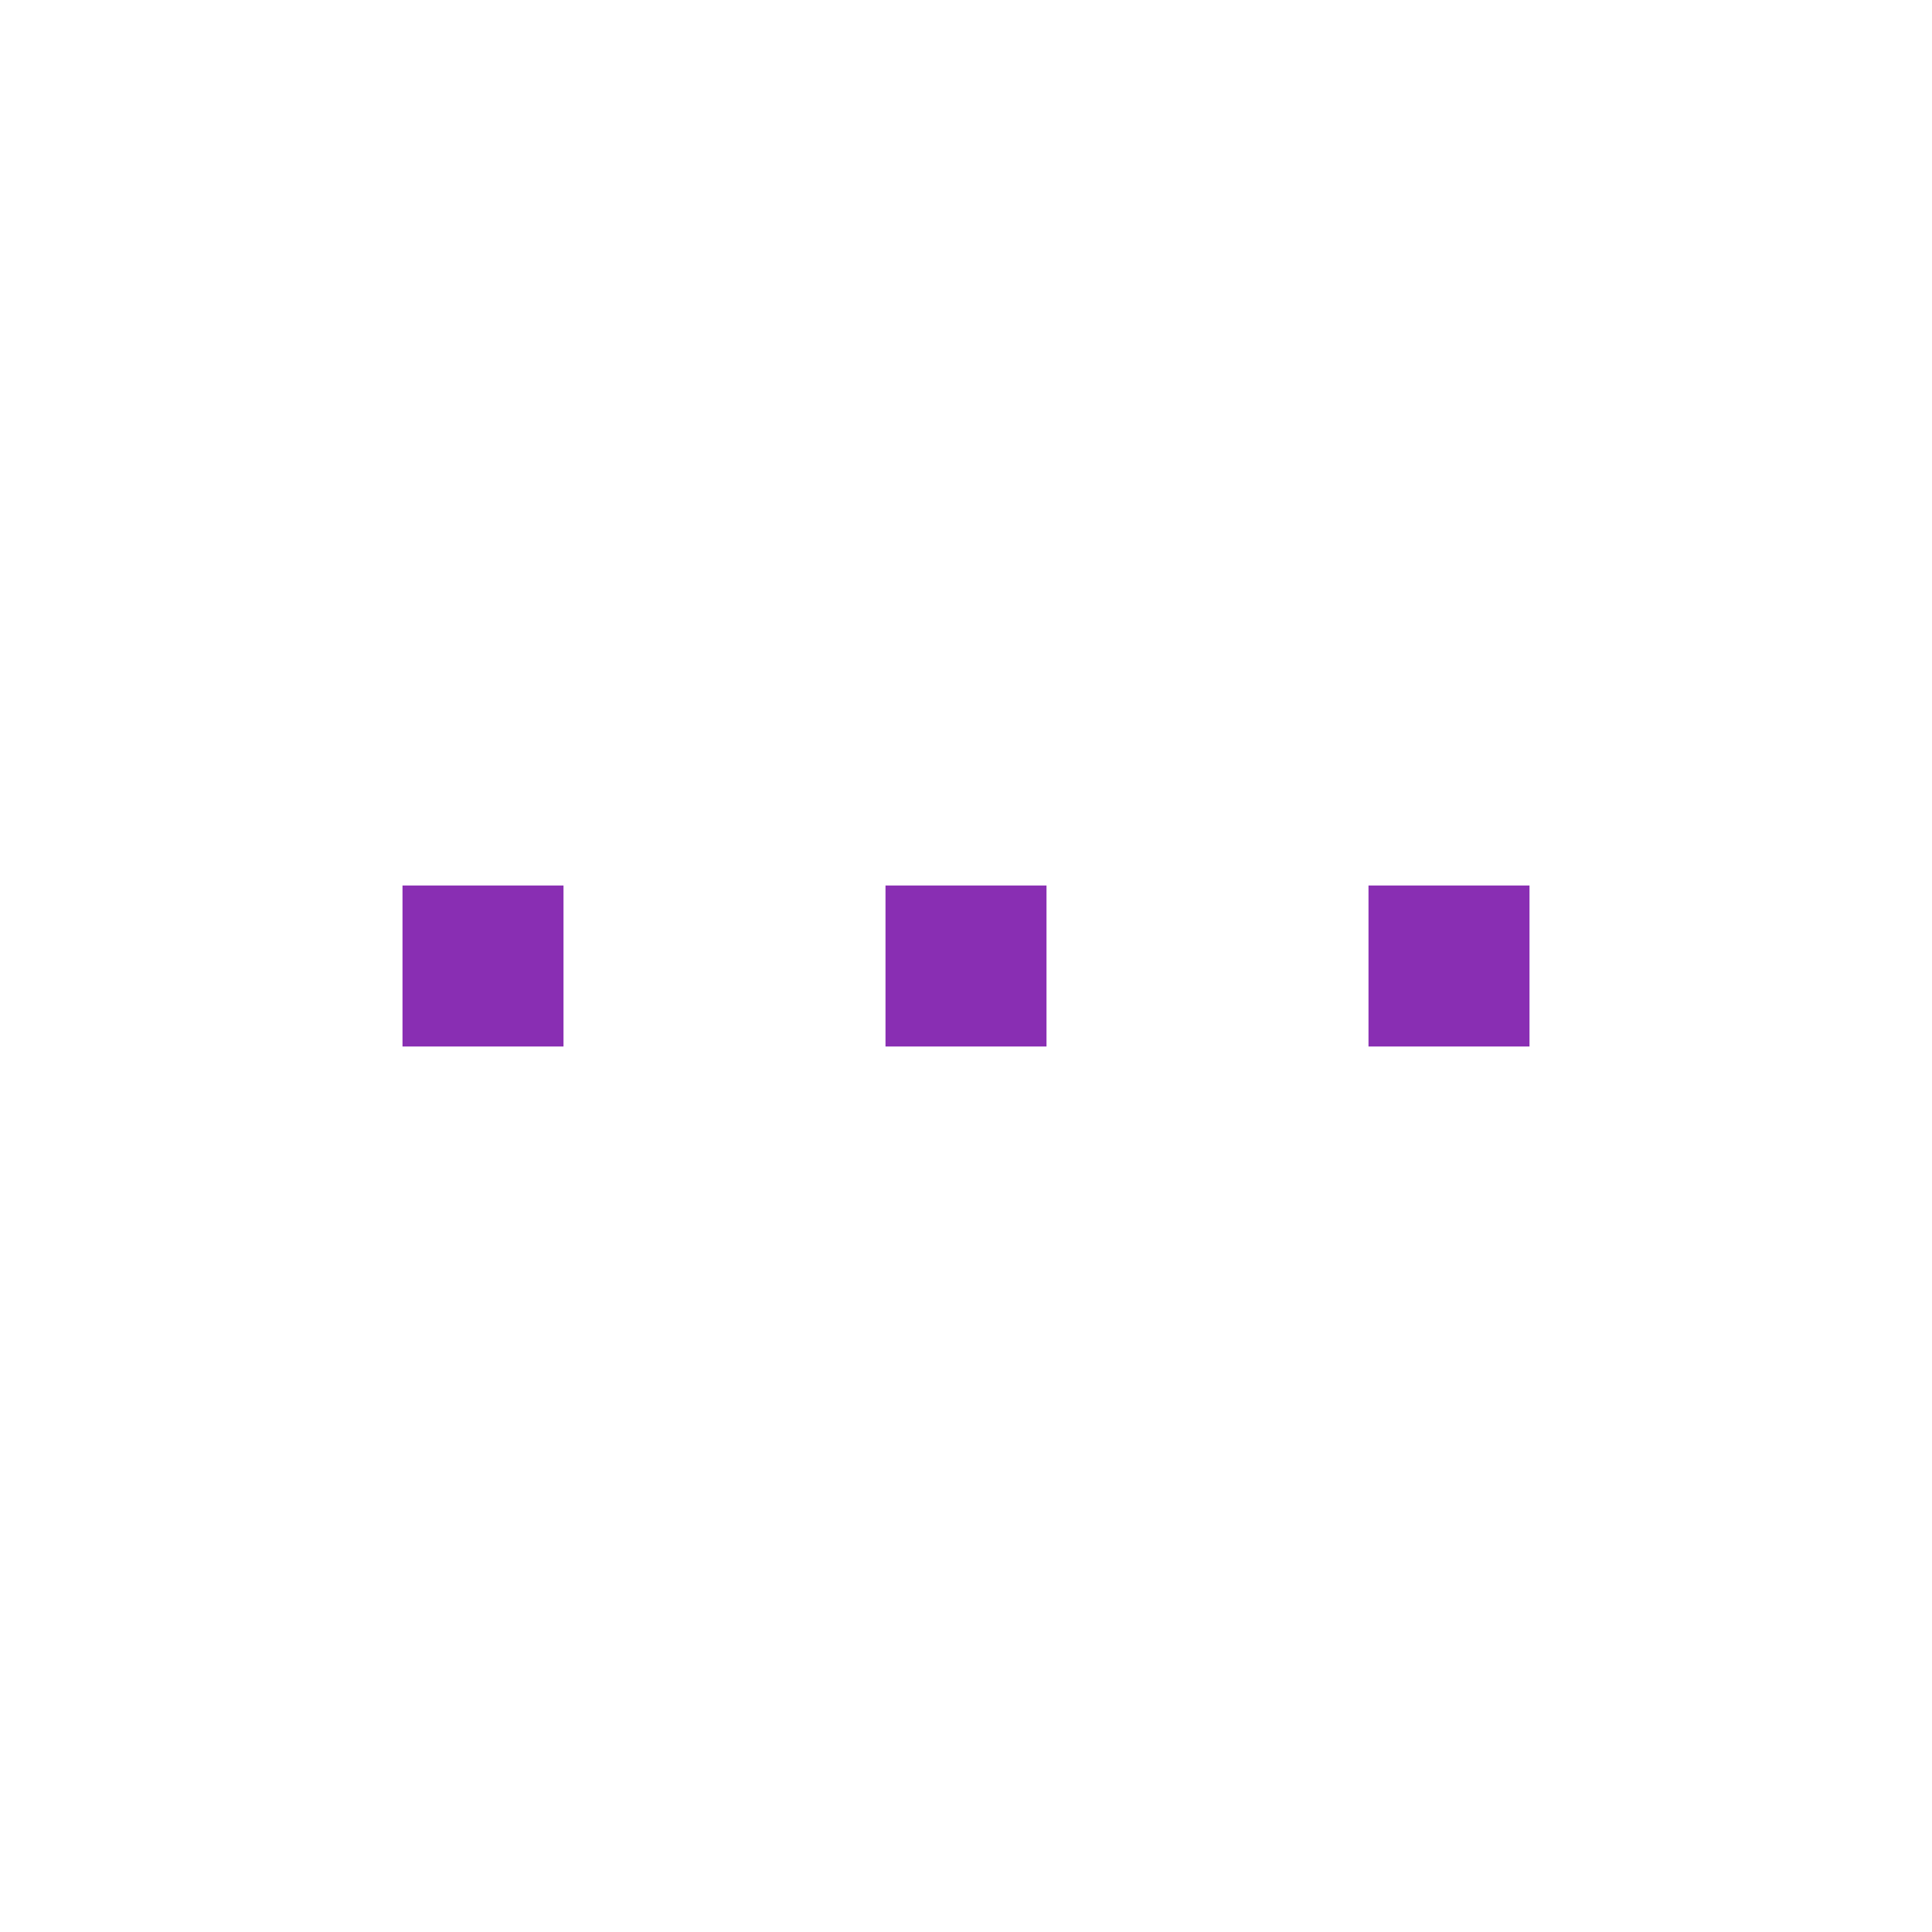
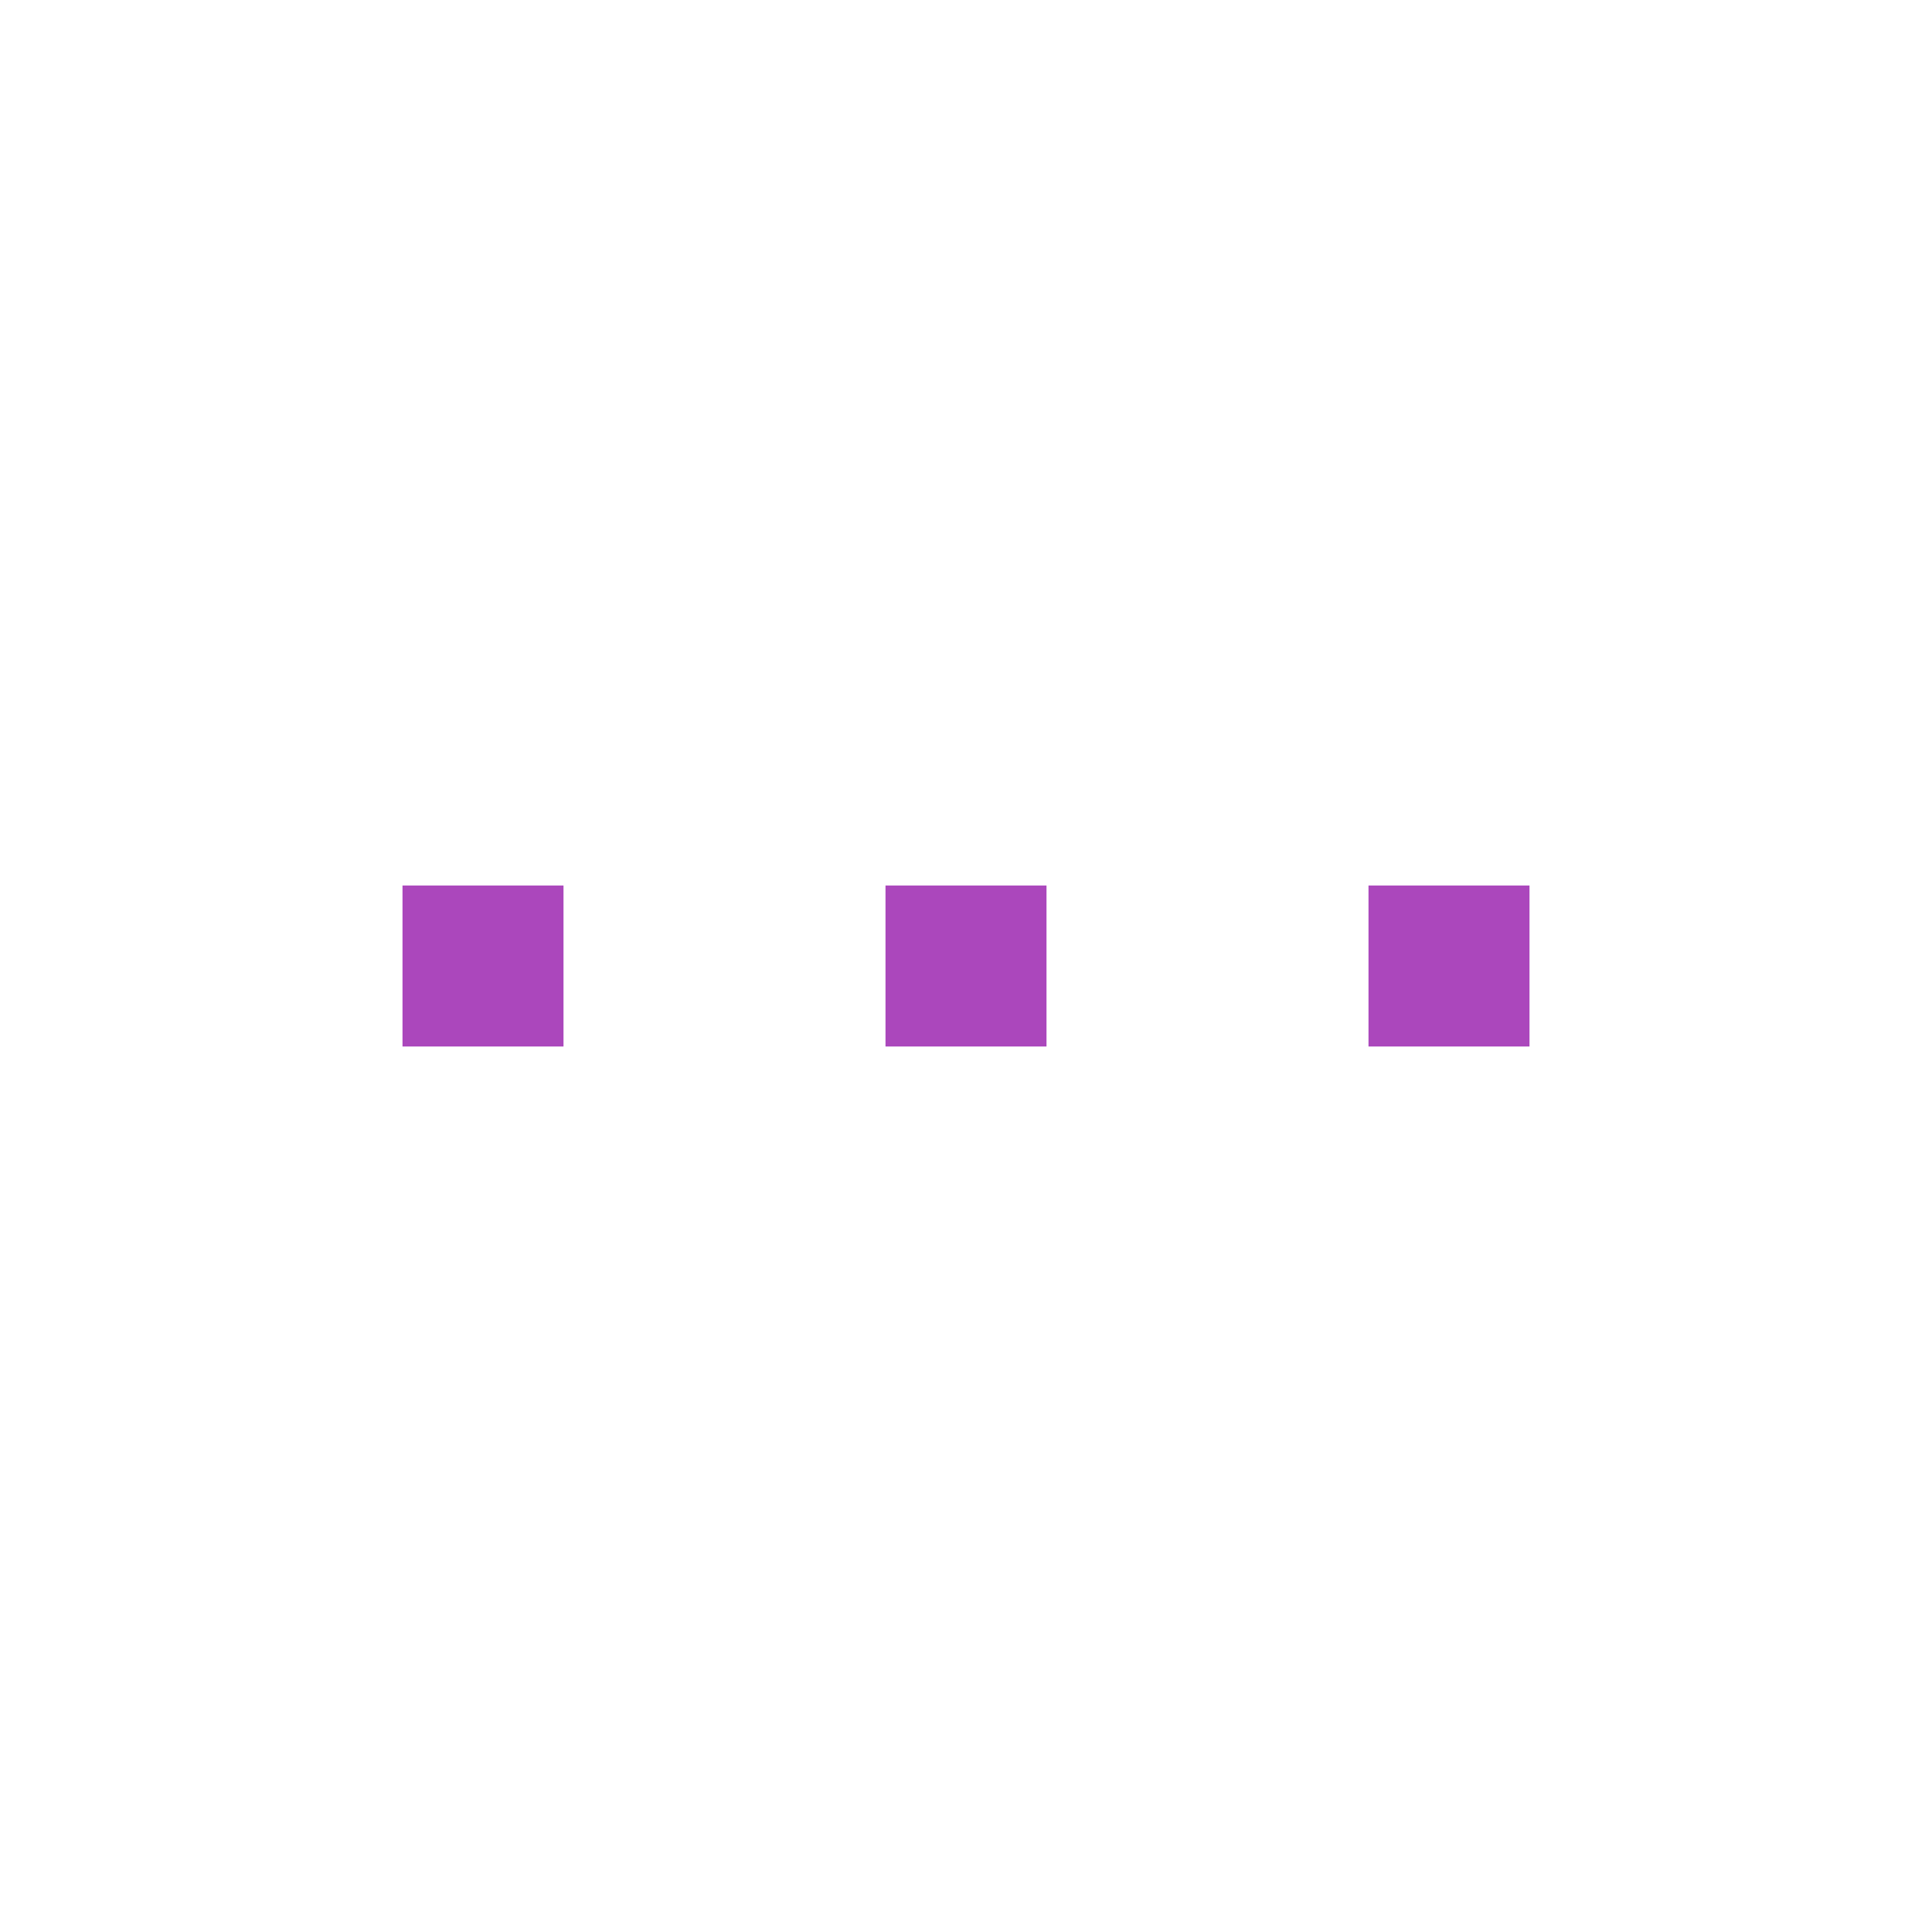
<svg xmlns="http://www.w3.org/2000/svg" width="24" height="24" id="svg11300" version="1.0" style="display:inline;enable-background:new">
  <defs id="defs3" />
  <g style="display:inline" id="layer1" transform="translate(0,-276)">
-     <rect style="opacity:1;fill:#892eb3;fill-opacity:1;stroke:none;stroke-width:1;stroke-linecap:round;stroke-linejoin:miter;stroke-miterlimit:4;stroke-dasharray:none;stroke-dashoffset:0;stroke-opacity:1" id="rect4138" width="2" height="2" x="5" y="287" />
-     <rect style="display:inline;opacity:1;fill:#892eb3;fill-opacity:1;stroke:none;stroke-width:1;stroke-linecap:round;stroke-linejoin:miter;stroke-miterlimit:4;stroke-dasharray:none;stroke-dashoffset:0;stroke-opacity:1;enable-background:new" id="rect4138-6" width="2" height="2" x="11" y="287" />
-     <rect style="display:inline;opacity:1;fill:#892eb3;fill-opacity:1;stroke:none;stroke-width:1;stroke-linecap:round;stroke-linejoin:miter;stroke-miterlimit:4;stroke-dasharray:none;stroke-dashoffset:0;stroke-opacity:1;enable-background:new" id="rect4138-9" width="2" height="2" x="17" y="287" />
+     <rect style="opacity:1;fill:#AB47BC;fill-opacity:1;stroke:none;stroke-width:1;stroke-linecap:round;stroke-linejoin:miter;stroke-miterlimit:4;stroke-dasharray:none;stroke-dashoffset:0;stroke-opacity:1" id="rect4138" width="2" height="2" x="5" y="287" />
+     <rect style="display:inline;opacity:1;fill:#AB47BC;fill-opacity:1;stroke:none;stroke-width:1;stroke-linecap:round;stroke-linejoin:miter;stroke-miterlimit:4;stroke-dasharray:none;stroke-dashoffset:0;stroke-opacity:1;enable-background:new" id="rect4138-6" width="2" height="2" x="11" y="287" />
+     <rect style="display:inline;opacity:1;fill:#AB47BC;fill-opacity:1;stroke:none;stroke-width:1;stroke-linecap:round;stroke-linejoin:miter;stroke-miterlimit:4;stroke-dasharray:none;stroke-dashoffset:0;stroke-opacity:1;enable-background:new" id="rect4138-9" width="2" height="2" x="17" y="287" />
  </g>
</svg>
